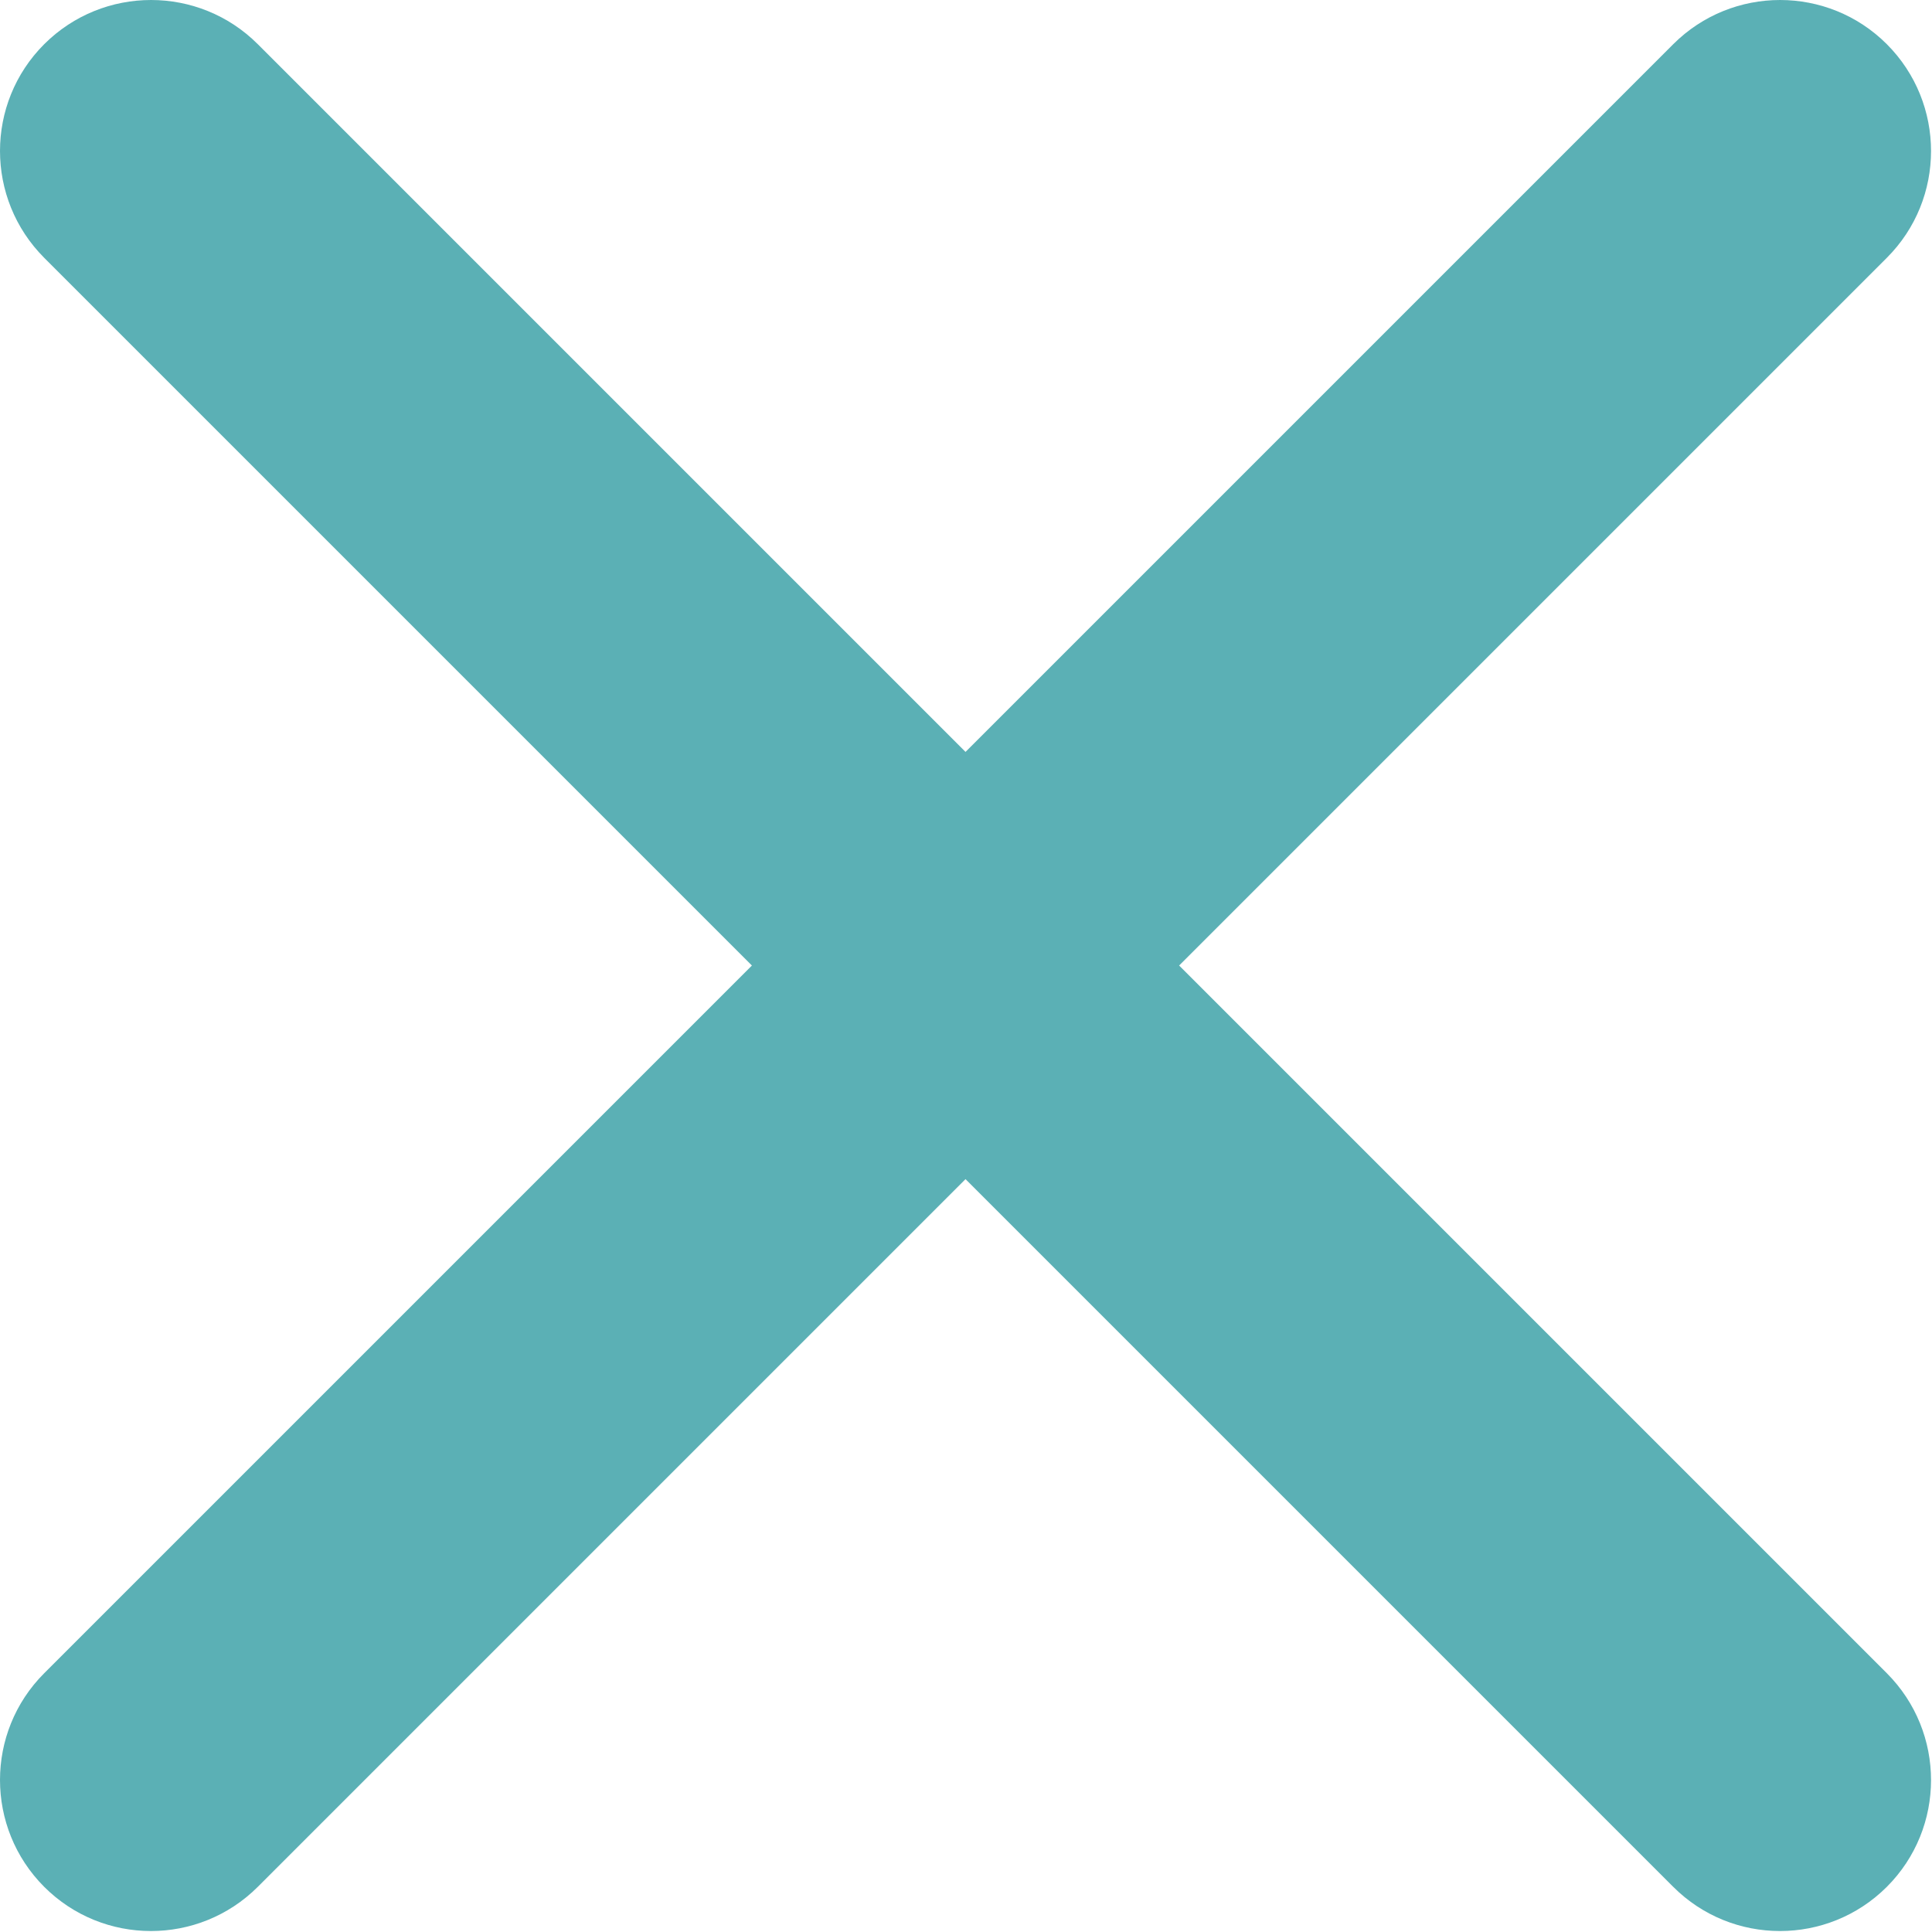
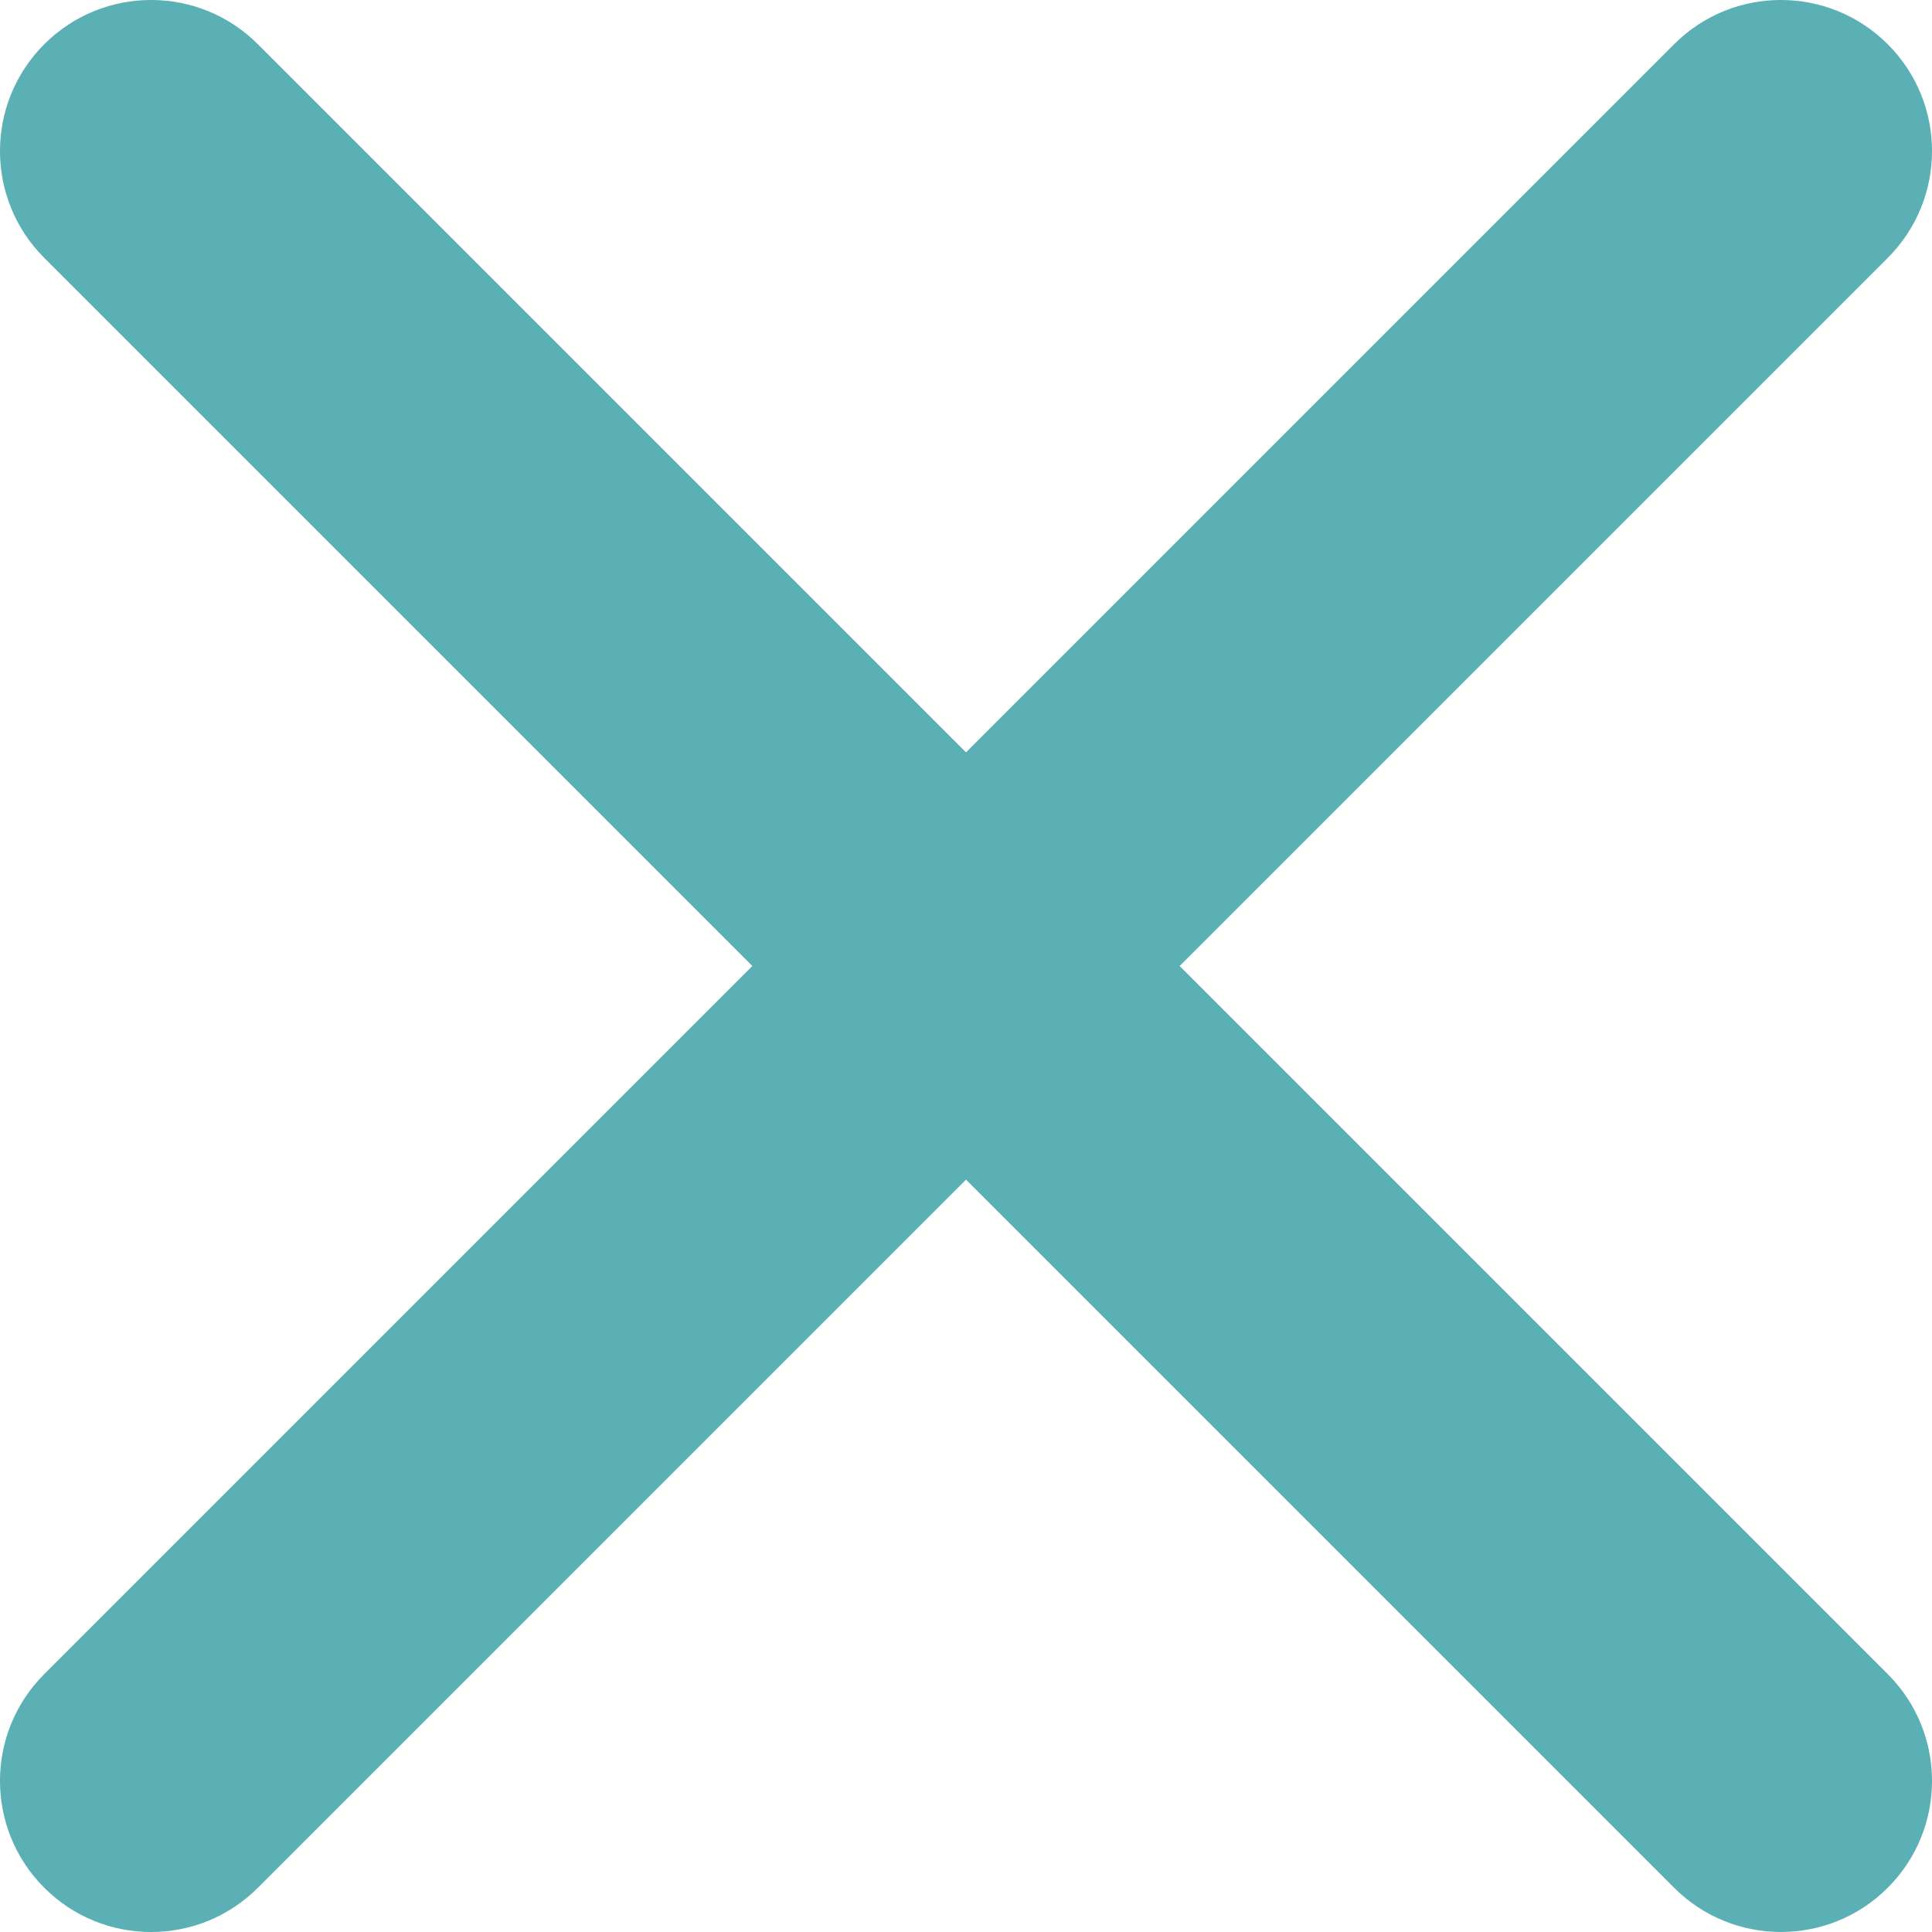
- <svg xmlns="http://www.w3.org/2000/svg" width="16" height="16">
-   <g>
-     <rect fill="none" id="canvas_background" height="18" width="18" y="-1" x="-1" />
-   </g>
-   <g>
-     <path stroke="null" id="svg_1" fill="#5BB0B5" d="m9.765,7.996l5.861,-5.861c0.488,-0.488 0.488,-1.28 0,-1.769c-0.488,-0.488 -1.28,-0.488 -1.769,0l-5.861,5.861l-5.861,-5.861c-0.488,-0.488 -1.28,-0.488 -1.769,0c-0.488,0.488 -0.488,1.28 0,1.769l5.861,5.861l-5.861,5.861c-0.488,0.488 -0.488,1.28 0,1.769c0.488,0.488 1.28,0.488 1.769,0l5.861,-5.861l5.861,5.861c0.488,0.488 1.28,0.488 1.769,0c0.488,-0.488 0.488,-1.28 0,-1.769l-5.861,-5.861z" />
-   </g>
+ <svg xmlns="http://www.w3.org/2000/svg" width="31" height="31" viewBox="0 0 31 31" fill="none">
+   <path d="M18.928 15.5L30.29 4.138C31.237 3.192 31.237 1.657 30.29 0.71C29.343 -0.237 27.808 -0.237 26.862 0.71L15.5 12.072L4.138 0.71C3.192 -0.237 1.657 -0.237 0.71 0.71C-0.237 1.657 -0.237 3.192 0.71 4.138L12.072 15.5L0.71 26.862C-0.237 27.808 -0.237 29.343 0.71 30.29C1.657 31.237 3.192 31.237 4.138 30.29L15.5 18.928L26.862 30.29C27.808 31.236 29.343 31.237 30.29 30.29C31.237 29.343 31.237 27.808 30.29 26.862L18.928 15.5Z" fill="#5BB0B5" />
</svg>
